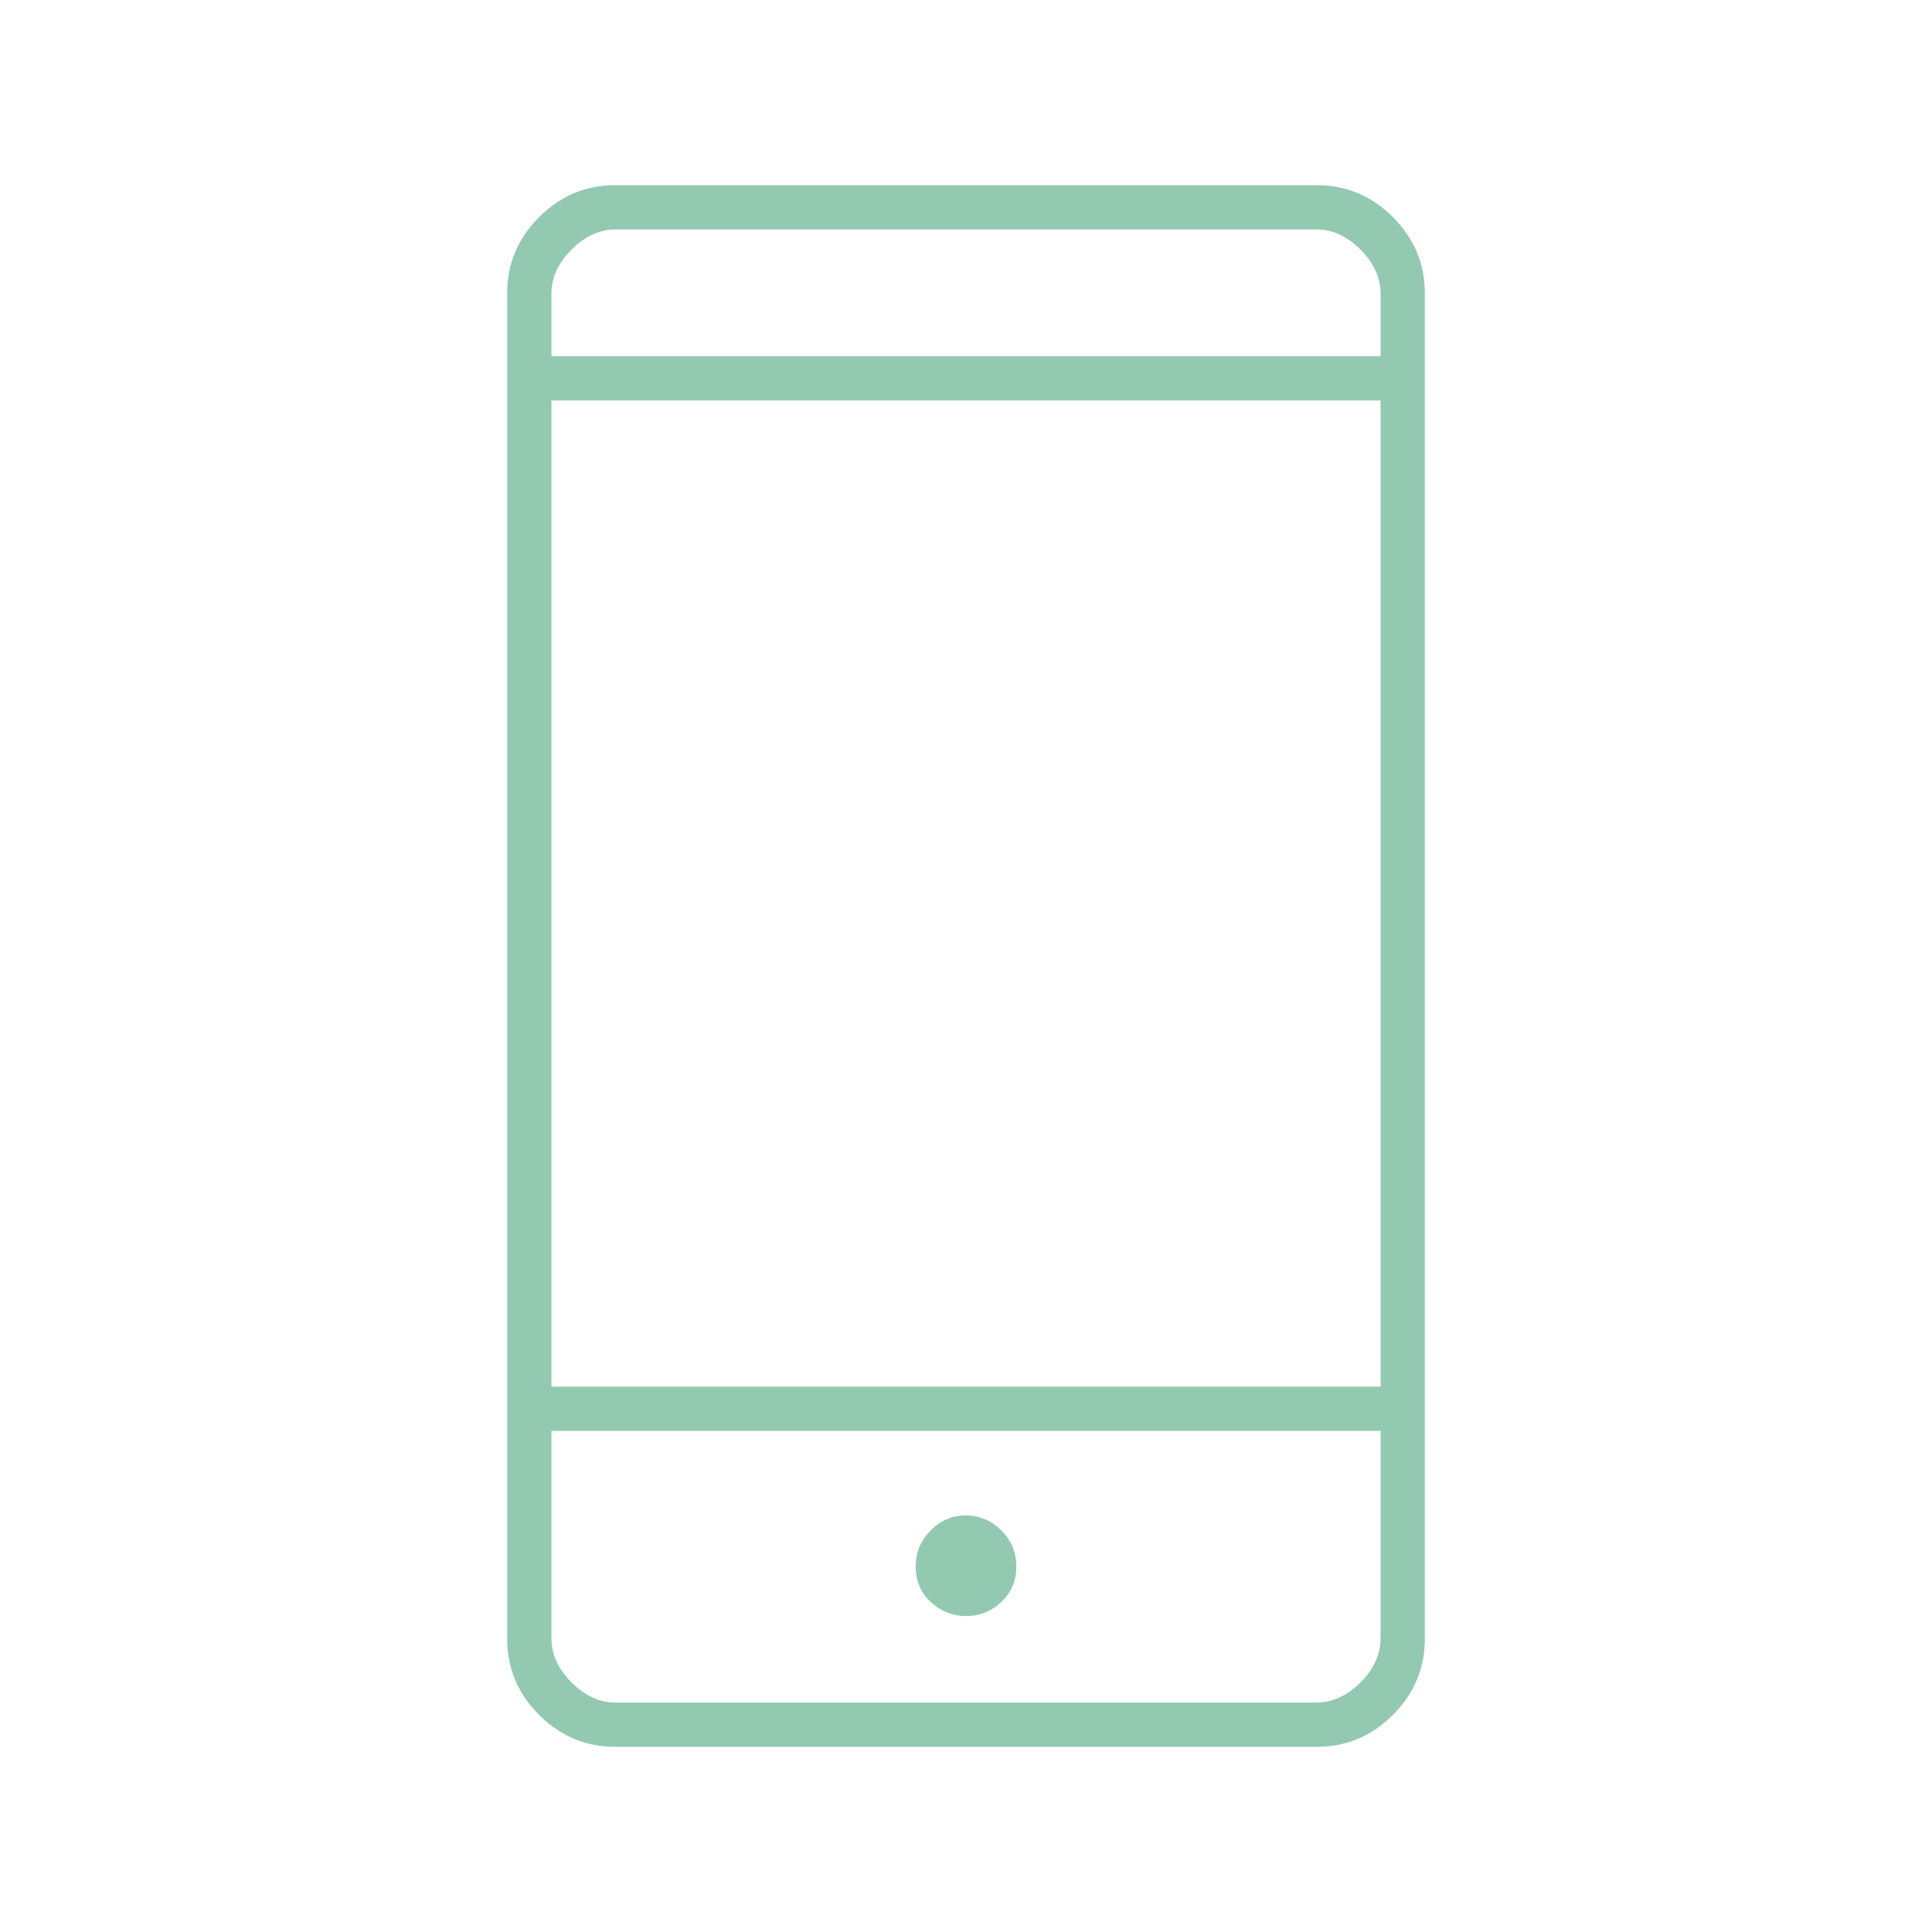
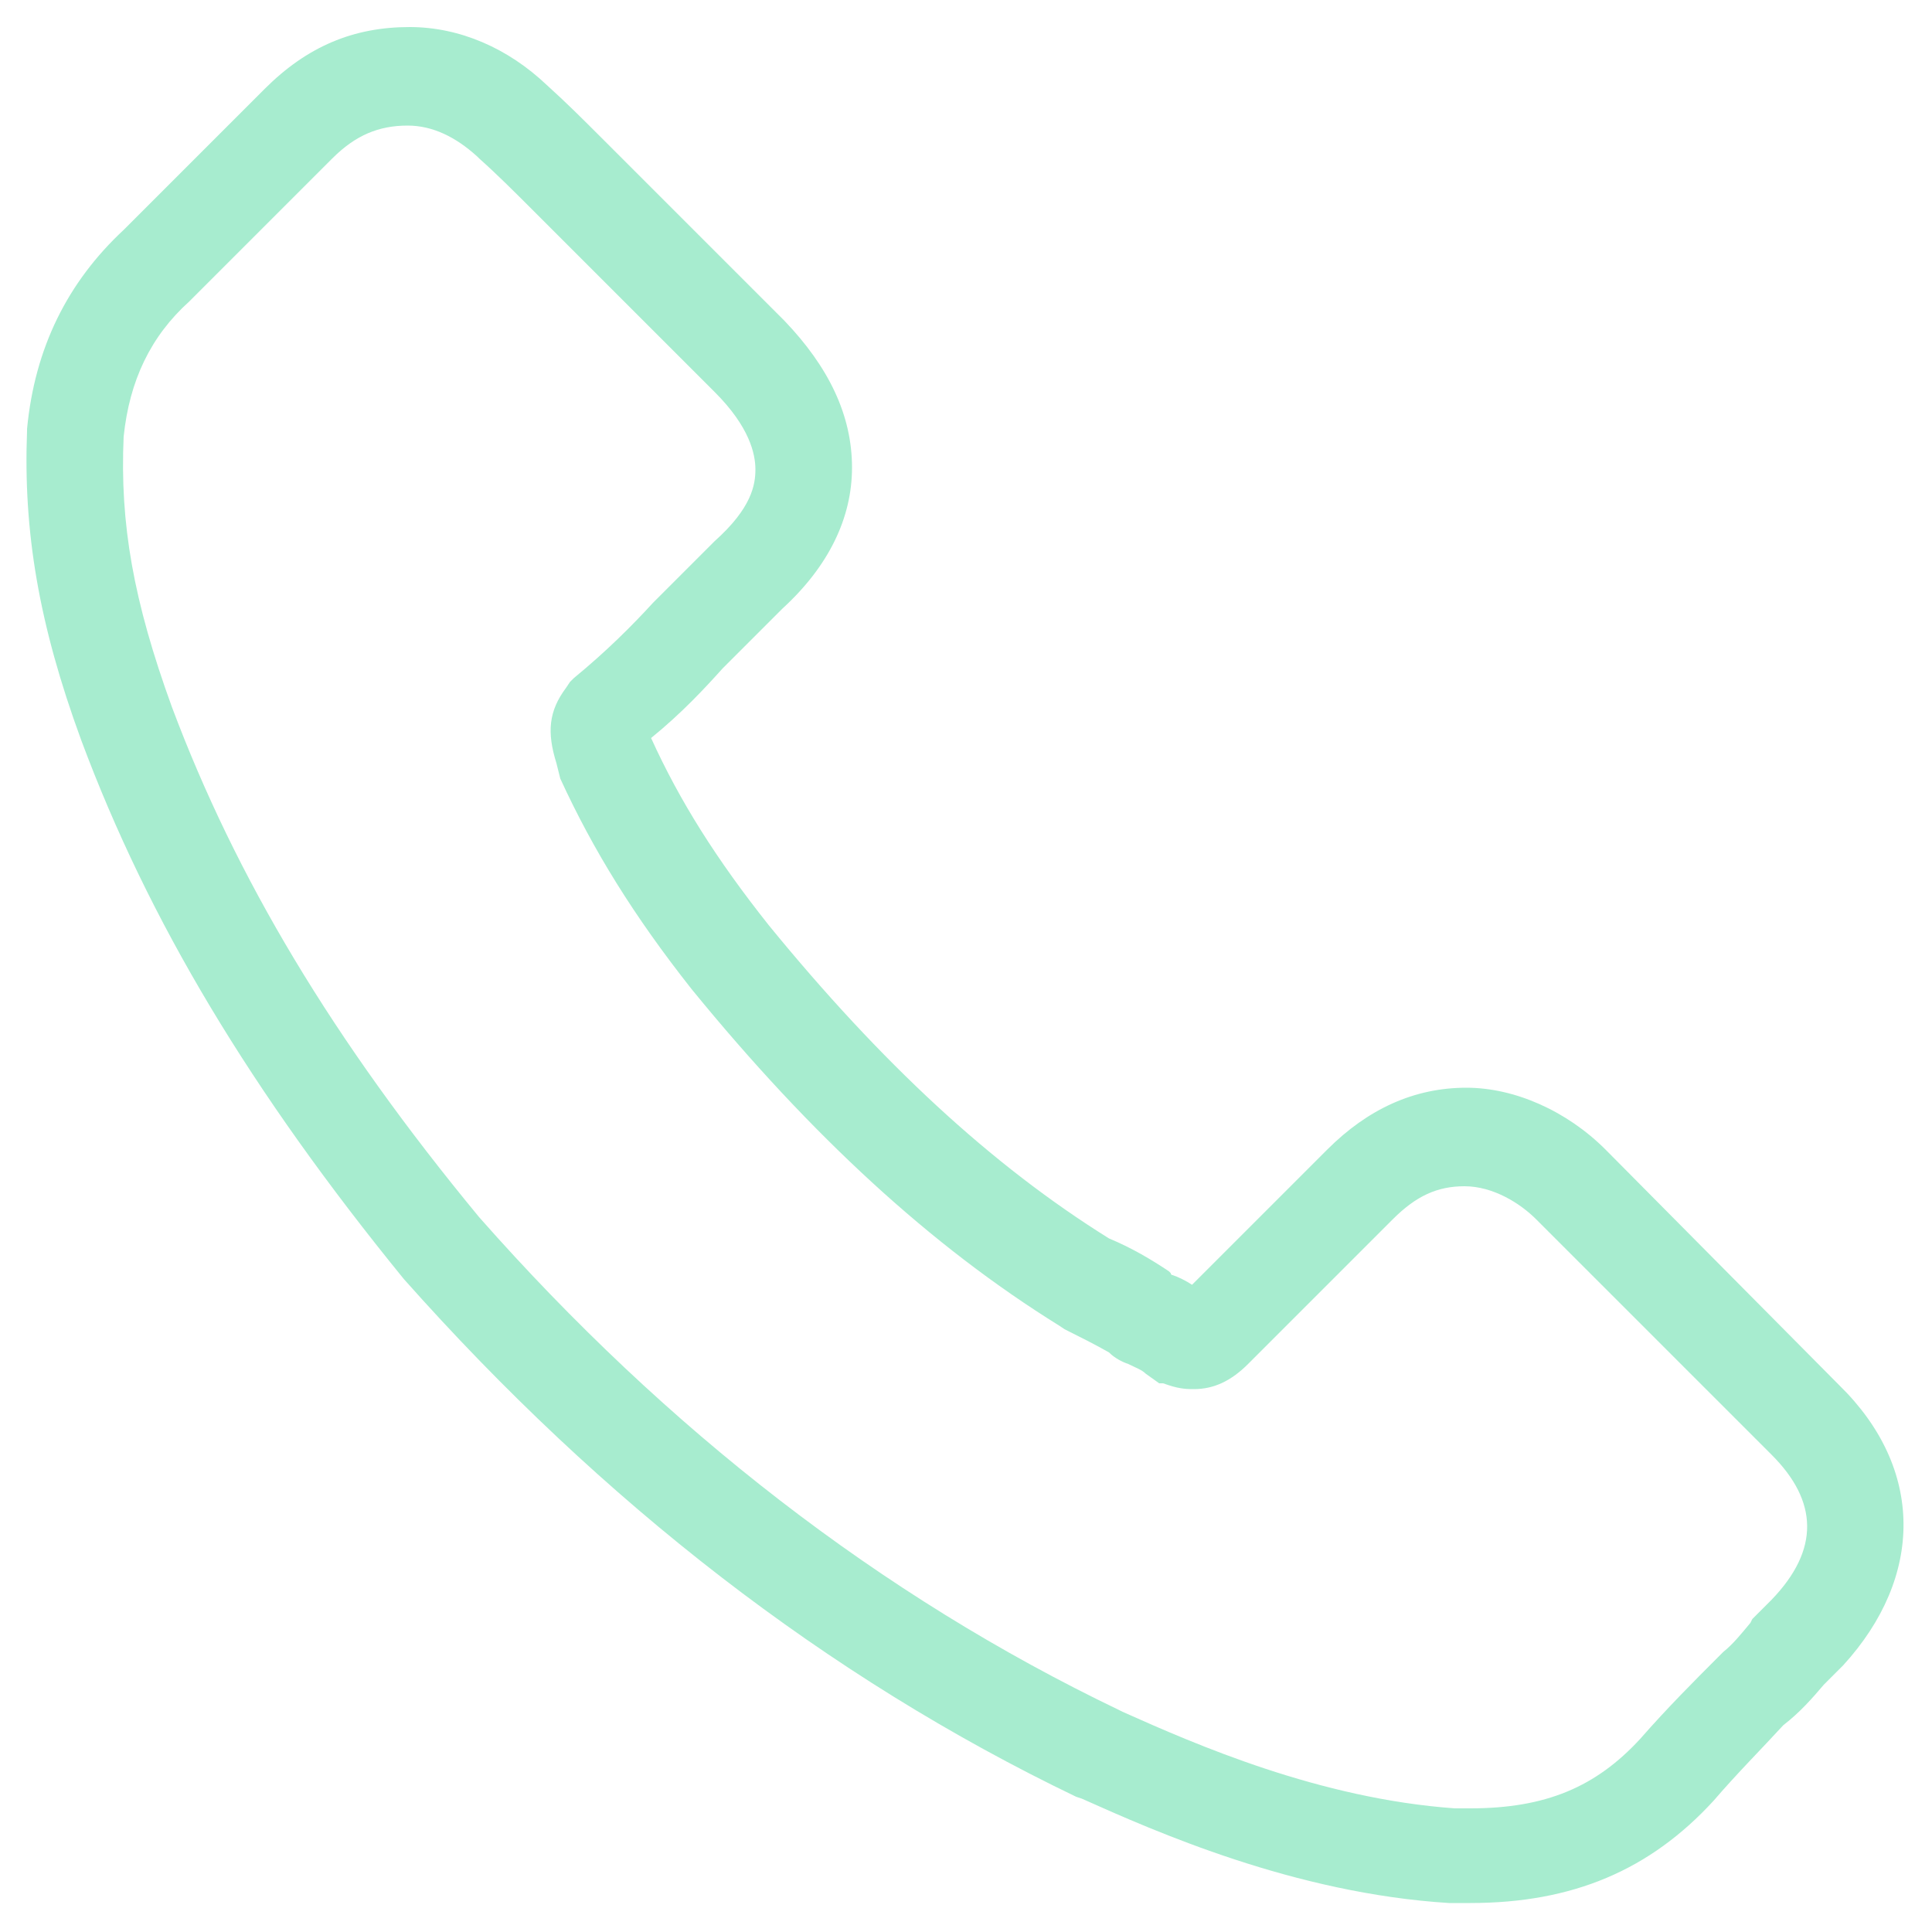
- <svg xmlns="http://www.w3.org/2000/svg" height="48" viewBox="0 96 960 960" width="48">
-   <path fill="#93c9b1" d="M305.783 964q-22.027 0-37.905-15.878T252 910.248V241.752q0-21.996 15.878-37.874Q283.756 188 305.783 188h348.434q22.027 0 37.905 15.878T708 241.752v668.496q0 21.996-15.878 37.874Q676.244 964 654.217 964H305.783ZM274 807v103q0 12 10 22t22 10h348q12 0 22-10t10-22V807H274Zm206.14 92q10.072 0 17.466-7.017Q505 884.967 505 874.377q0-10.59-7.534-17.983Q489.932 849 479.86 849q-10.072 0-17.466 7.529Q455 864.058 455 874.123q0 11.09 7.534 17.983Q470.068 899 480.14 899ZM274 785h412V295H274v490Zm0-512h412v-31q0-12-10-22t-22-10H306q-12 0-22 10t-10 22v31Zm0 534v135-135Zm0-534v-63 63Z" />
+ <svg xmlns="http://www.w3.org/2000/svg" width="100" height="100" fill="#a7eccf" viewBox="-74 0 100 100" style="enable-background:new -74 0 100 100" xml:space="preserve">
+   <path d="M21.2 71.7 9.1 59.5c-2-2-4.7-3.2-7.2-3.2-2.7 0-5.1 1.1-7.2 3.2l-7 7c-.3-.2-.7-.4-1-.5 0 0-.1 0-.1-.1l-.1-.1c-.9-.6-1.9-1.2-3.1-1.7-6.1-3.8-11.8-9.1-17.6-16.2-2.7-3.4-4.6-6.4-6.1-9.7 1.6-1.3 2.8-2.6 3.7-3.6l3.1-3.1c2.4-2.2 3.6-4.7 3.6-7.3 0-2.7-1.2-5.2-3.5-7.6l-9.5-9.5c-.9-.9-1.8-1.8-2.8-2.7-2-1.9-4.5-3-7.1-3-2.9 0-5.3 1-7.5 3.2l-7.3 7.3c-2.9 2.7-4.6 6.1-5 10.3v.1c-.2 5.2.6 10 2.8 16 3.5 9.4 8.8 18.2 16.7 27.9C-42.8 77.8-31.2 86.8-18.3 93l.3.1c3.8 1.7 11 4.9 19 5.4h1.1c5.3 0 9.3-1.7 12.6-5.3 1.2-1.4 2.5-2.7 3.6-3.9.9-.7 1.5-1.4 2.1-2.1l.8-.8.2-.2c4.2-4.6 4.2-10.2-.2-14.5zm-3.5 11.1-1 1-.1.2c-.5.6-.9 1.1-1.4 1.5l-.3.3c-1.2 1.2-2.6 2.6-4 4.2-2.3 2.5-4.9 3.6-8.8 3.6h-.8c-7-.5-13.4-3.3-17.2-5l-.2-.1C-28.4 82.6-39.5 74-49.2 63c-7.6-9.2-12.6-17.6-15.9-26.4-2-5.5-2.7-9.5-2.5-14 .3-2.9 1.4-5.2 3.4-7l7.4-7.4c1.2-1.2 2.4-1.7 3.9-1.7 1.3 0 2.5.6 3.6 1.6l.1.1c.9.8 1.8 1.7 2.7 2.6l9.5 9.5c1.8 1.8 2.1 3.2 2.1 4 0 .8-.2 2-2.1 3.7l-3.2 3.2c-1.1 1.2-2.4 2.5-4.1 3.9l-.2.2-.2.3c-.9 1.2-1 2.3-.5 3.9l.1.4.1.4c1.7 3.7 3.8 7.1 6.8 10.9 6.2 7.6 12.4 13.3 19 17.4l.3.2c.8.4 1.6.8 2.3 1.2.3.3.7.5 1 .6.4.2.7.3.9.5l.7.5h.2l.3.1c.6.2 1 .2 1.3.2 1 0 1.9-.4 2.8-1.3l7.5-7.5c1.2-1.2 2.3-1.7 3.7-1.7 1.5 0 2.9.9 3.7 1.7l12.2 12.2c2.4 2.4 2.5 4.9 0 7.5z" />
</svg>
